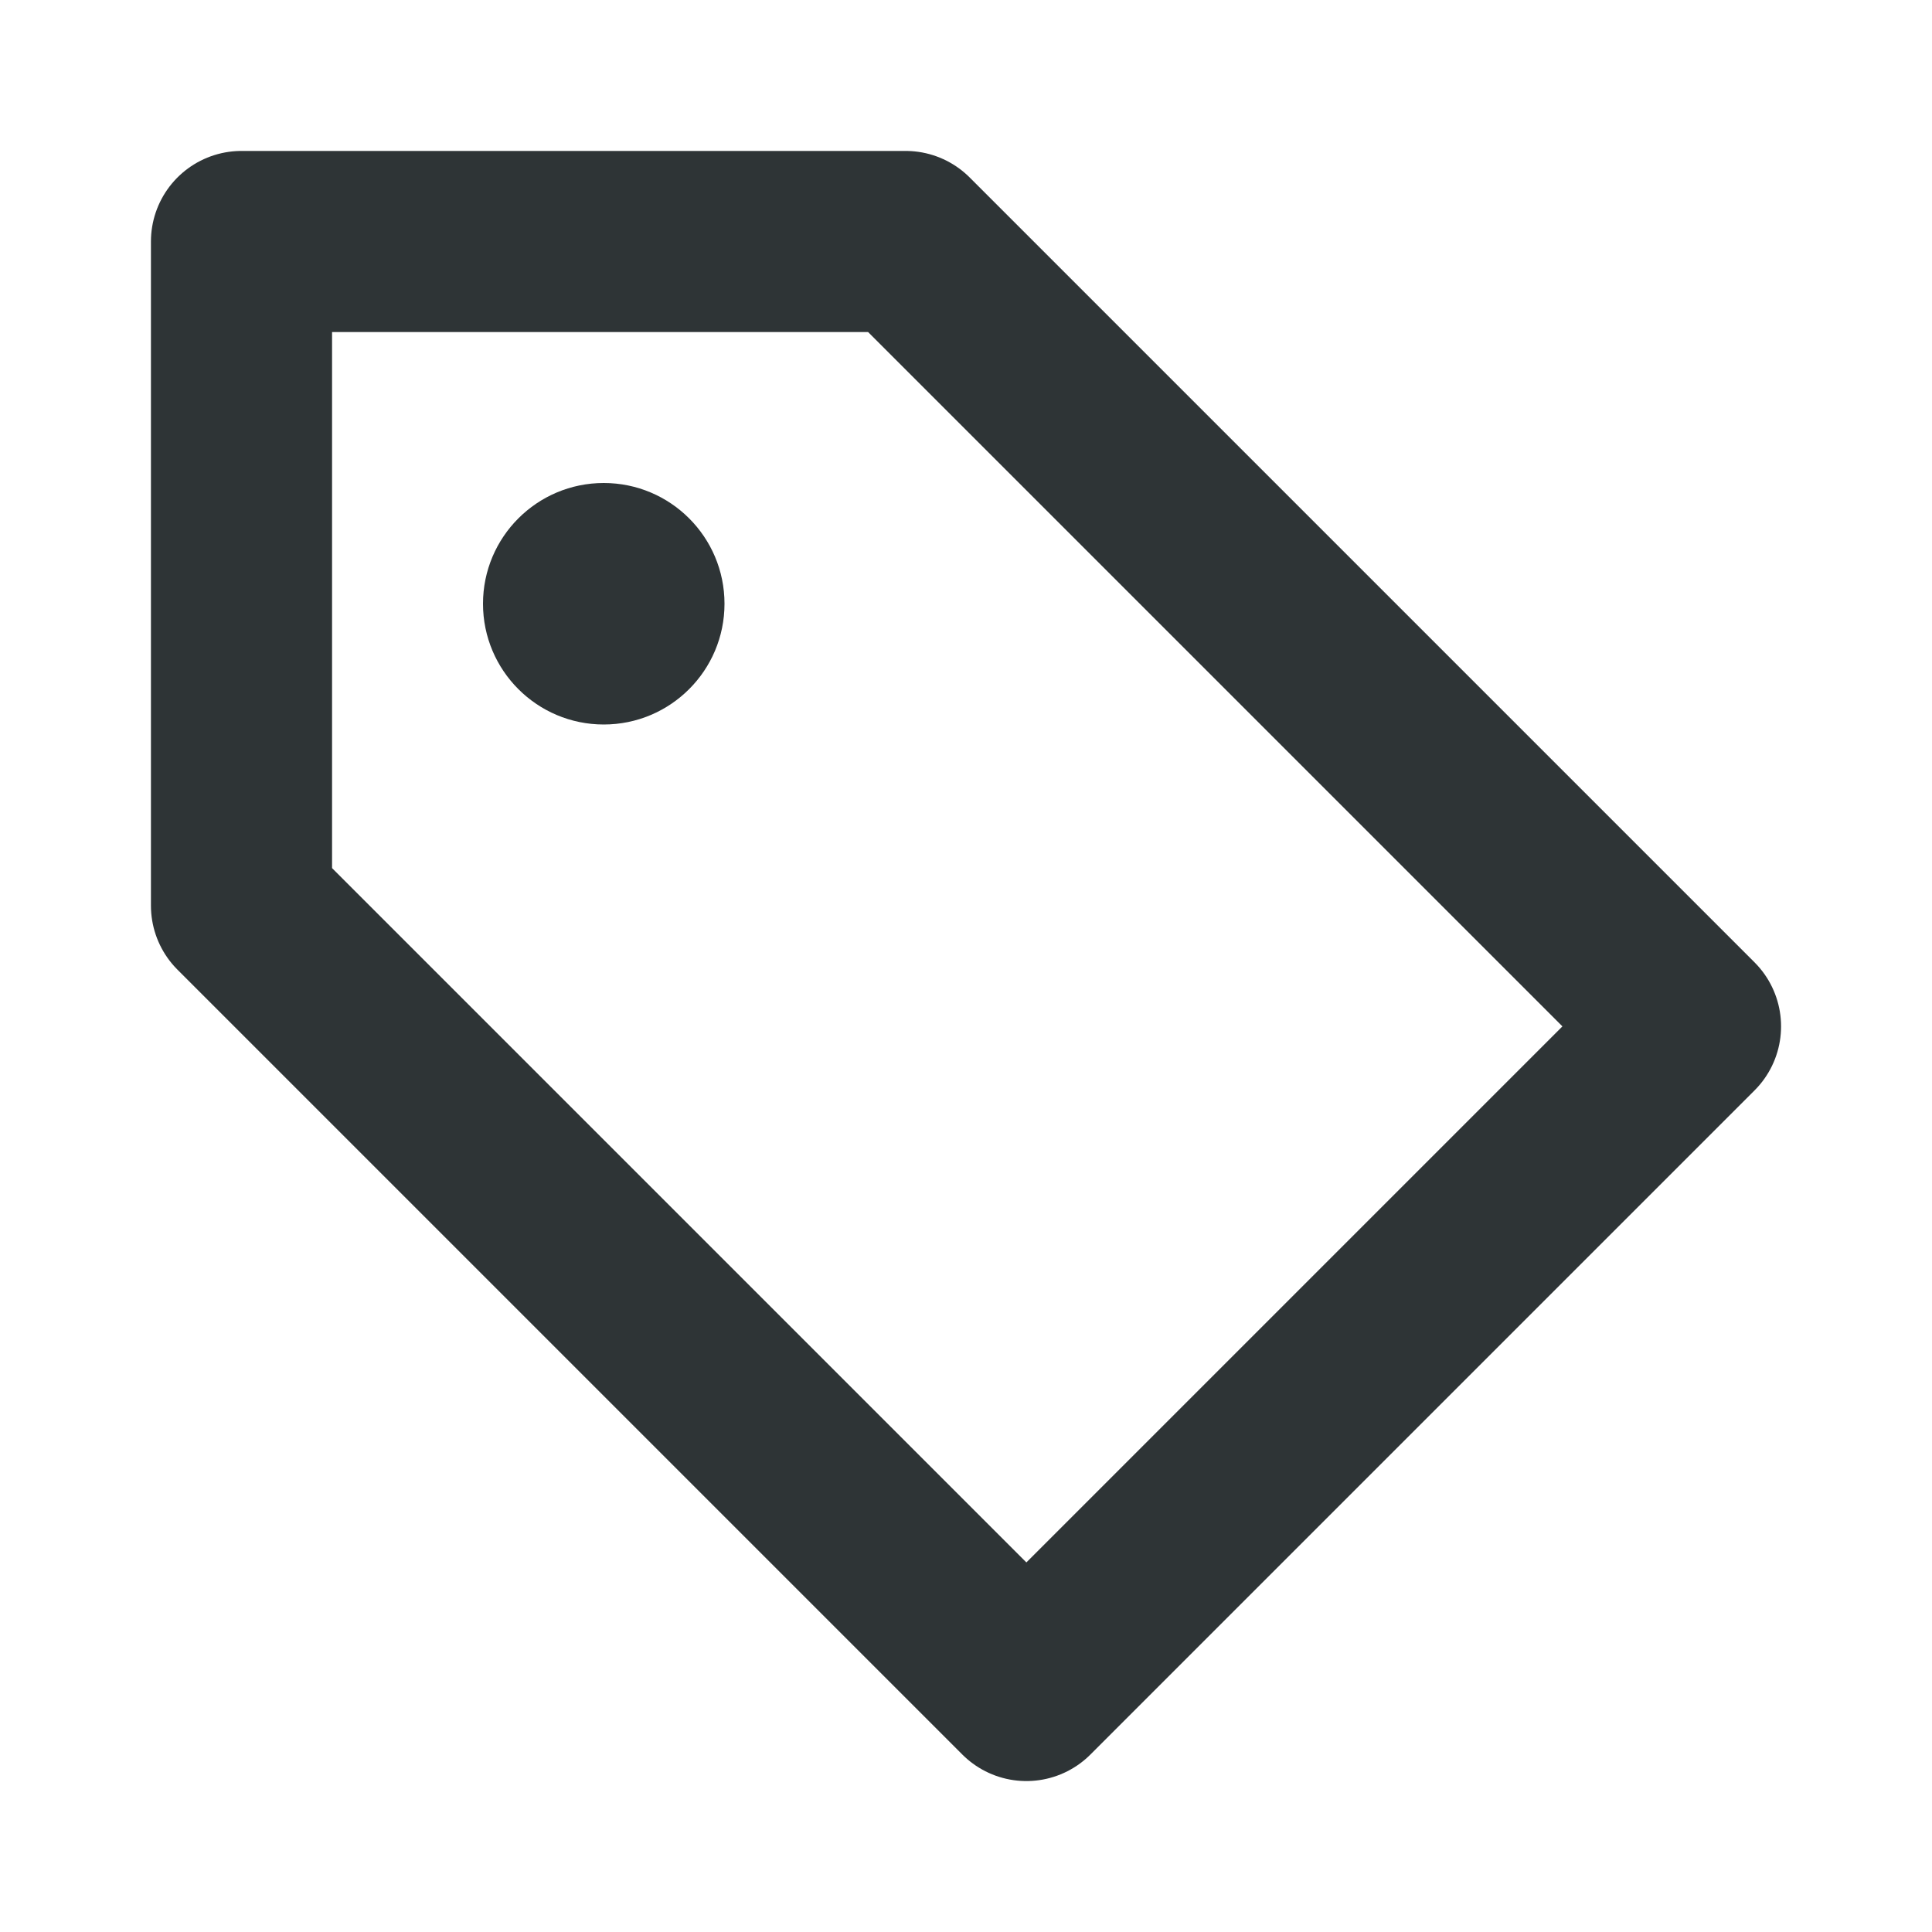
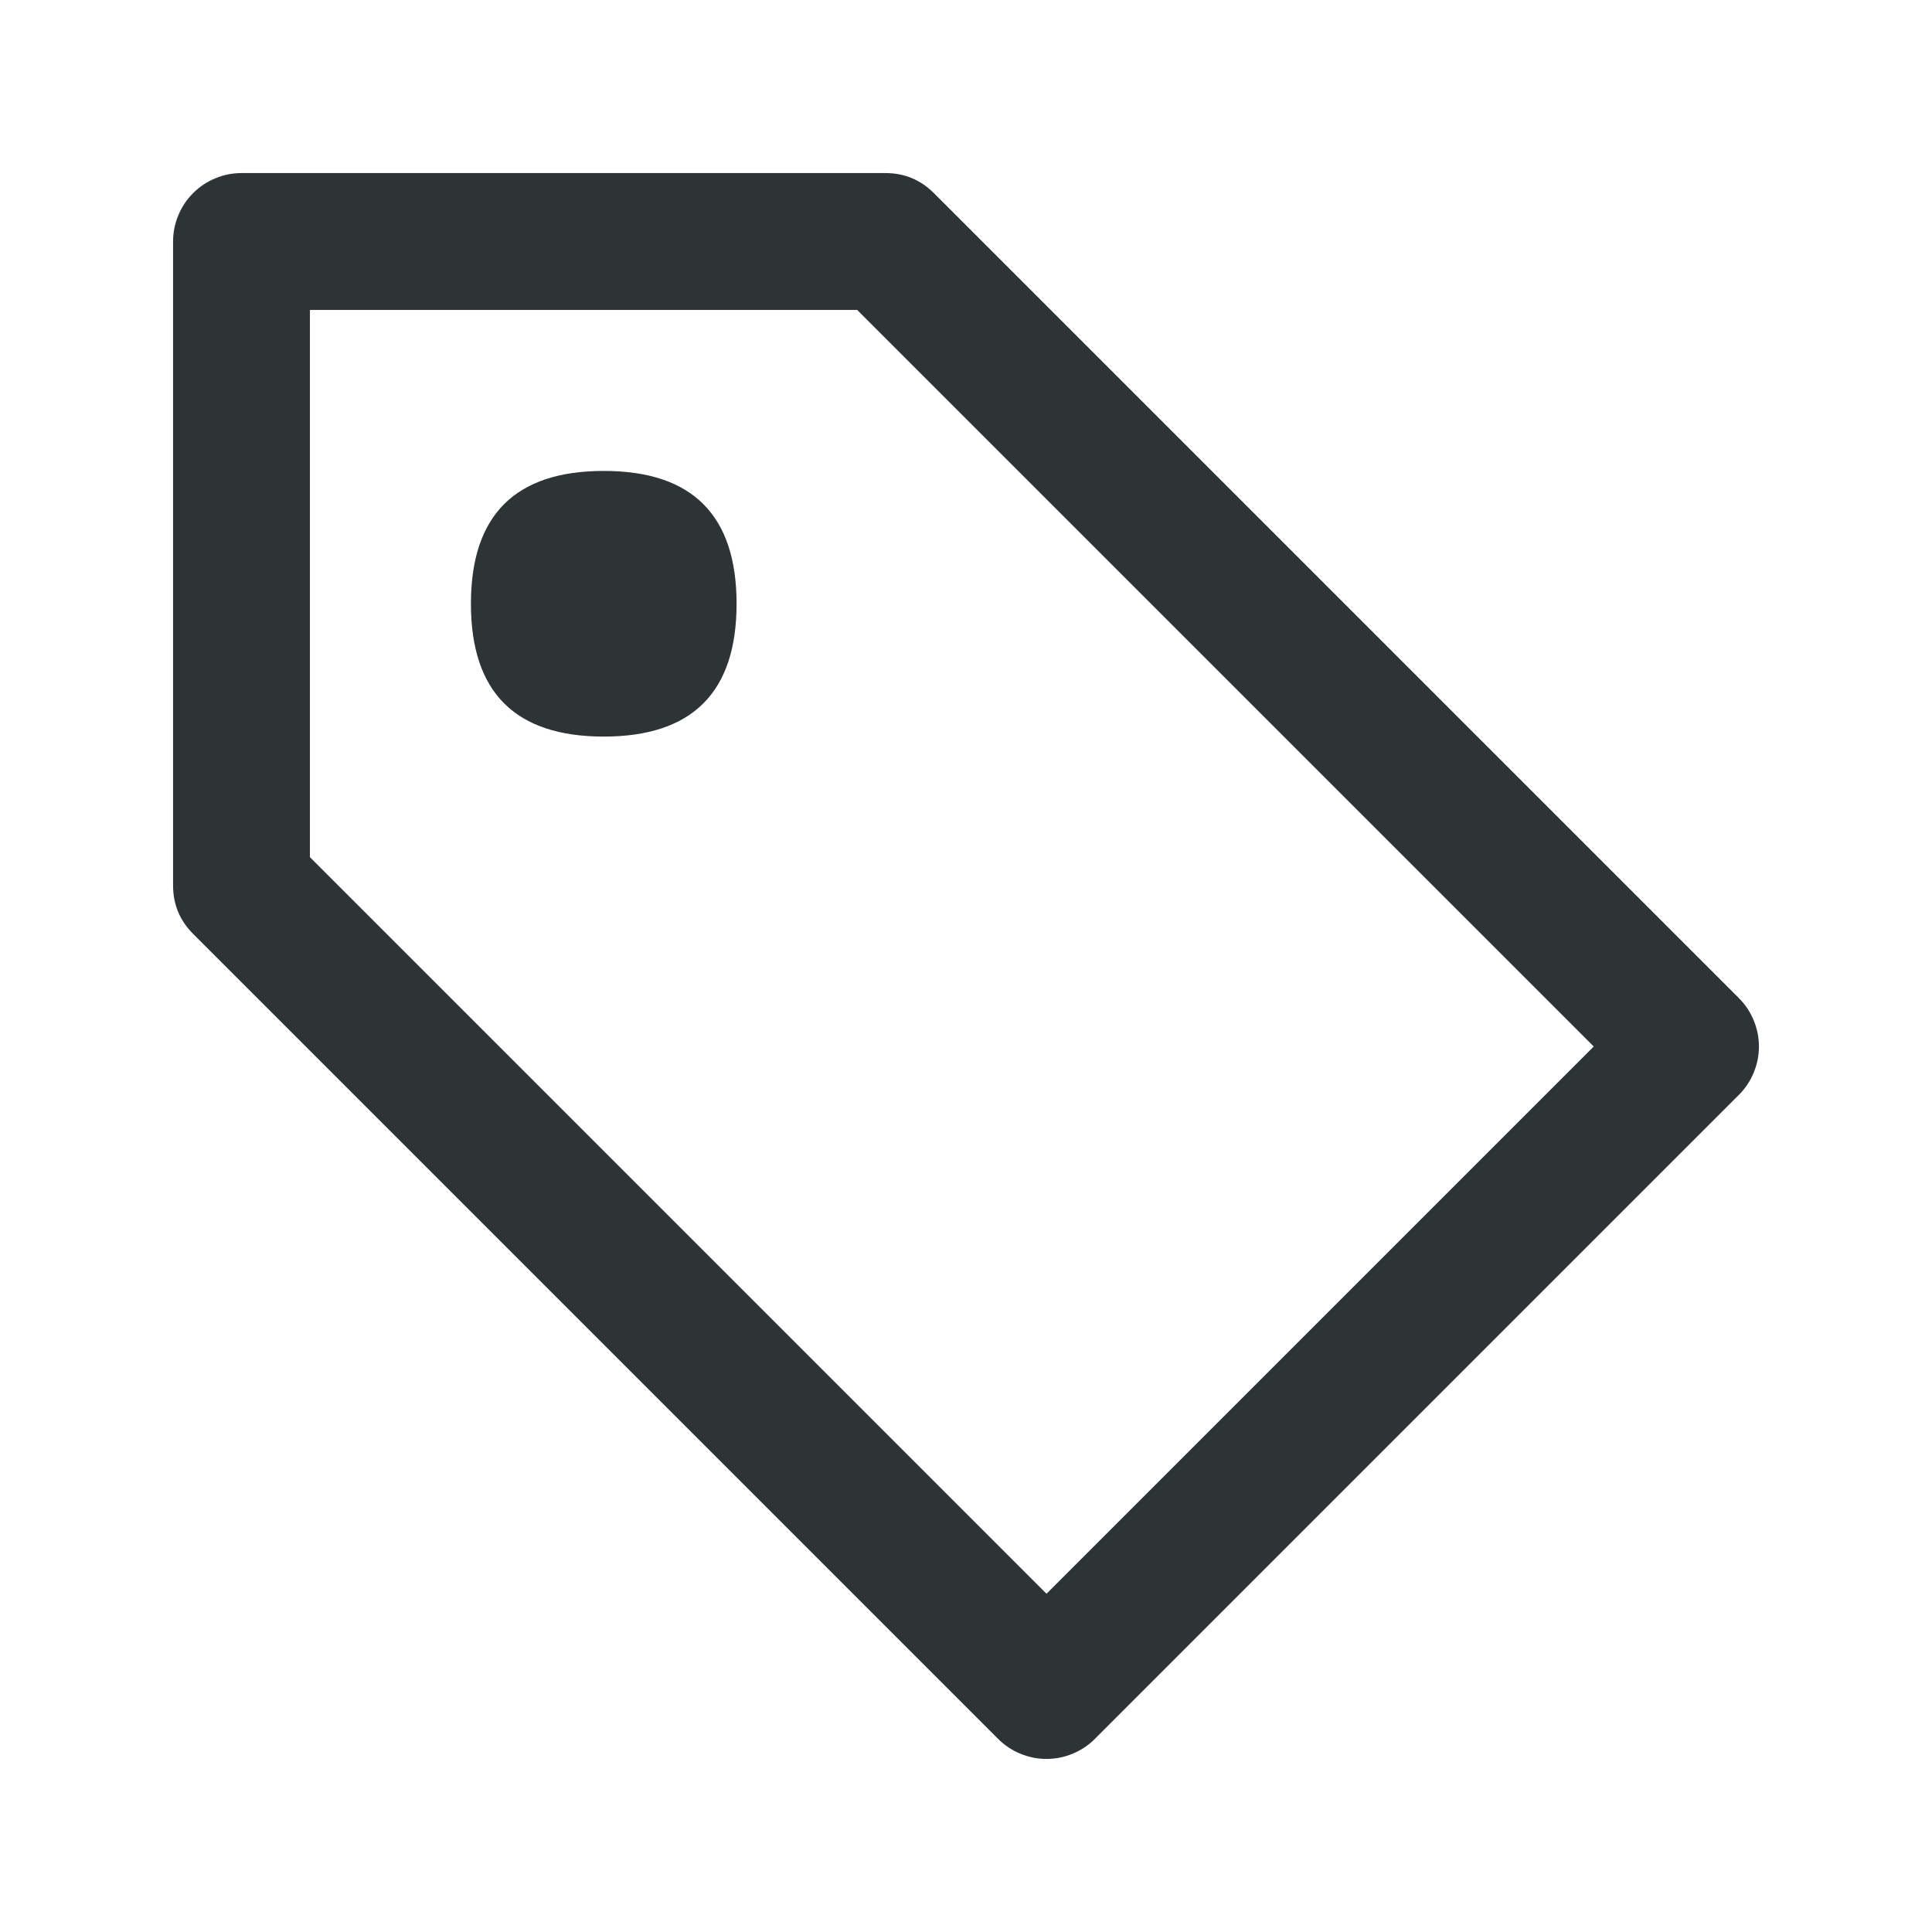
- <svg xmlns="http://www.w3.org/2000/svg" width="16" height="16" viewBox="0 0 16 16">
-   <path d="M2 2h5.5L14 8.5 8.5 14 2 7.5Z" fill="none" stroke="#2e3436" stroke-width="1.5" stroke-linejoin="round" />
-   <circle cx="5" cy="5" r="1" fill="#2e3436" />
+ <svg xmlns="http://www.w3.org/2000/svg" width="24" height="24" viewBox="0 0 24 24">
+   <path fill="#2e3436" d="M3.0 2.15H11.0Q11.352 2.15 11.601 2.399L21.601 12.399Q21.721 12.519 21.785 12.675Q21.85 12.831 21.85 13.0Q21.85 13.169 21.785 13.325Q21.721 13.481 21.601 13.601L13.601 21.601Q13.481 21.721 13.325 21.785Q13.169 21.85 13.0 21.85Q12.831 21.85 12.675 21.785Q12.519 21.721 12.399 21.601L2.399 11.601Q2.15 11.352 2.15 11.0V3.0Q2.15 2.831 2.215 2.675Q2.279 2.519 2.399 2.399Q2.519 2.279 2.675 2.215Q2.831 2.15 3.0 2.15ZM3.85 3.85V10.648L13.0 19.798L19.798 13.0L10.648 3.85H3.85ZM5.85 7.5Q5.85 5.85 7.5 5.85Q9.15 5.85 9.15 7.5Q9.15 9.15 7.5 9.15Q5.85 9.15 5.85 7.5Z" />
</svg>
